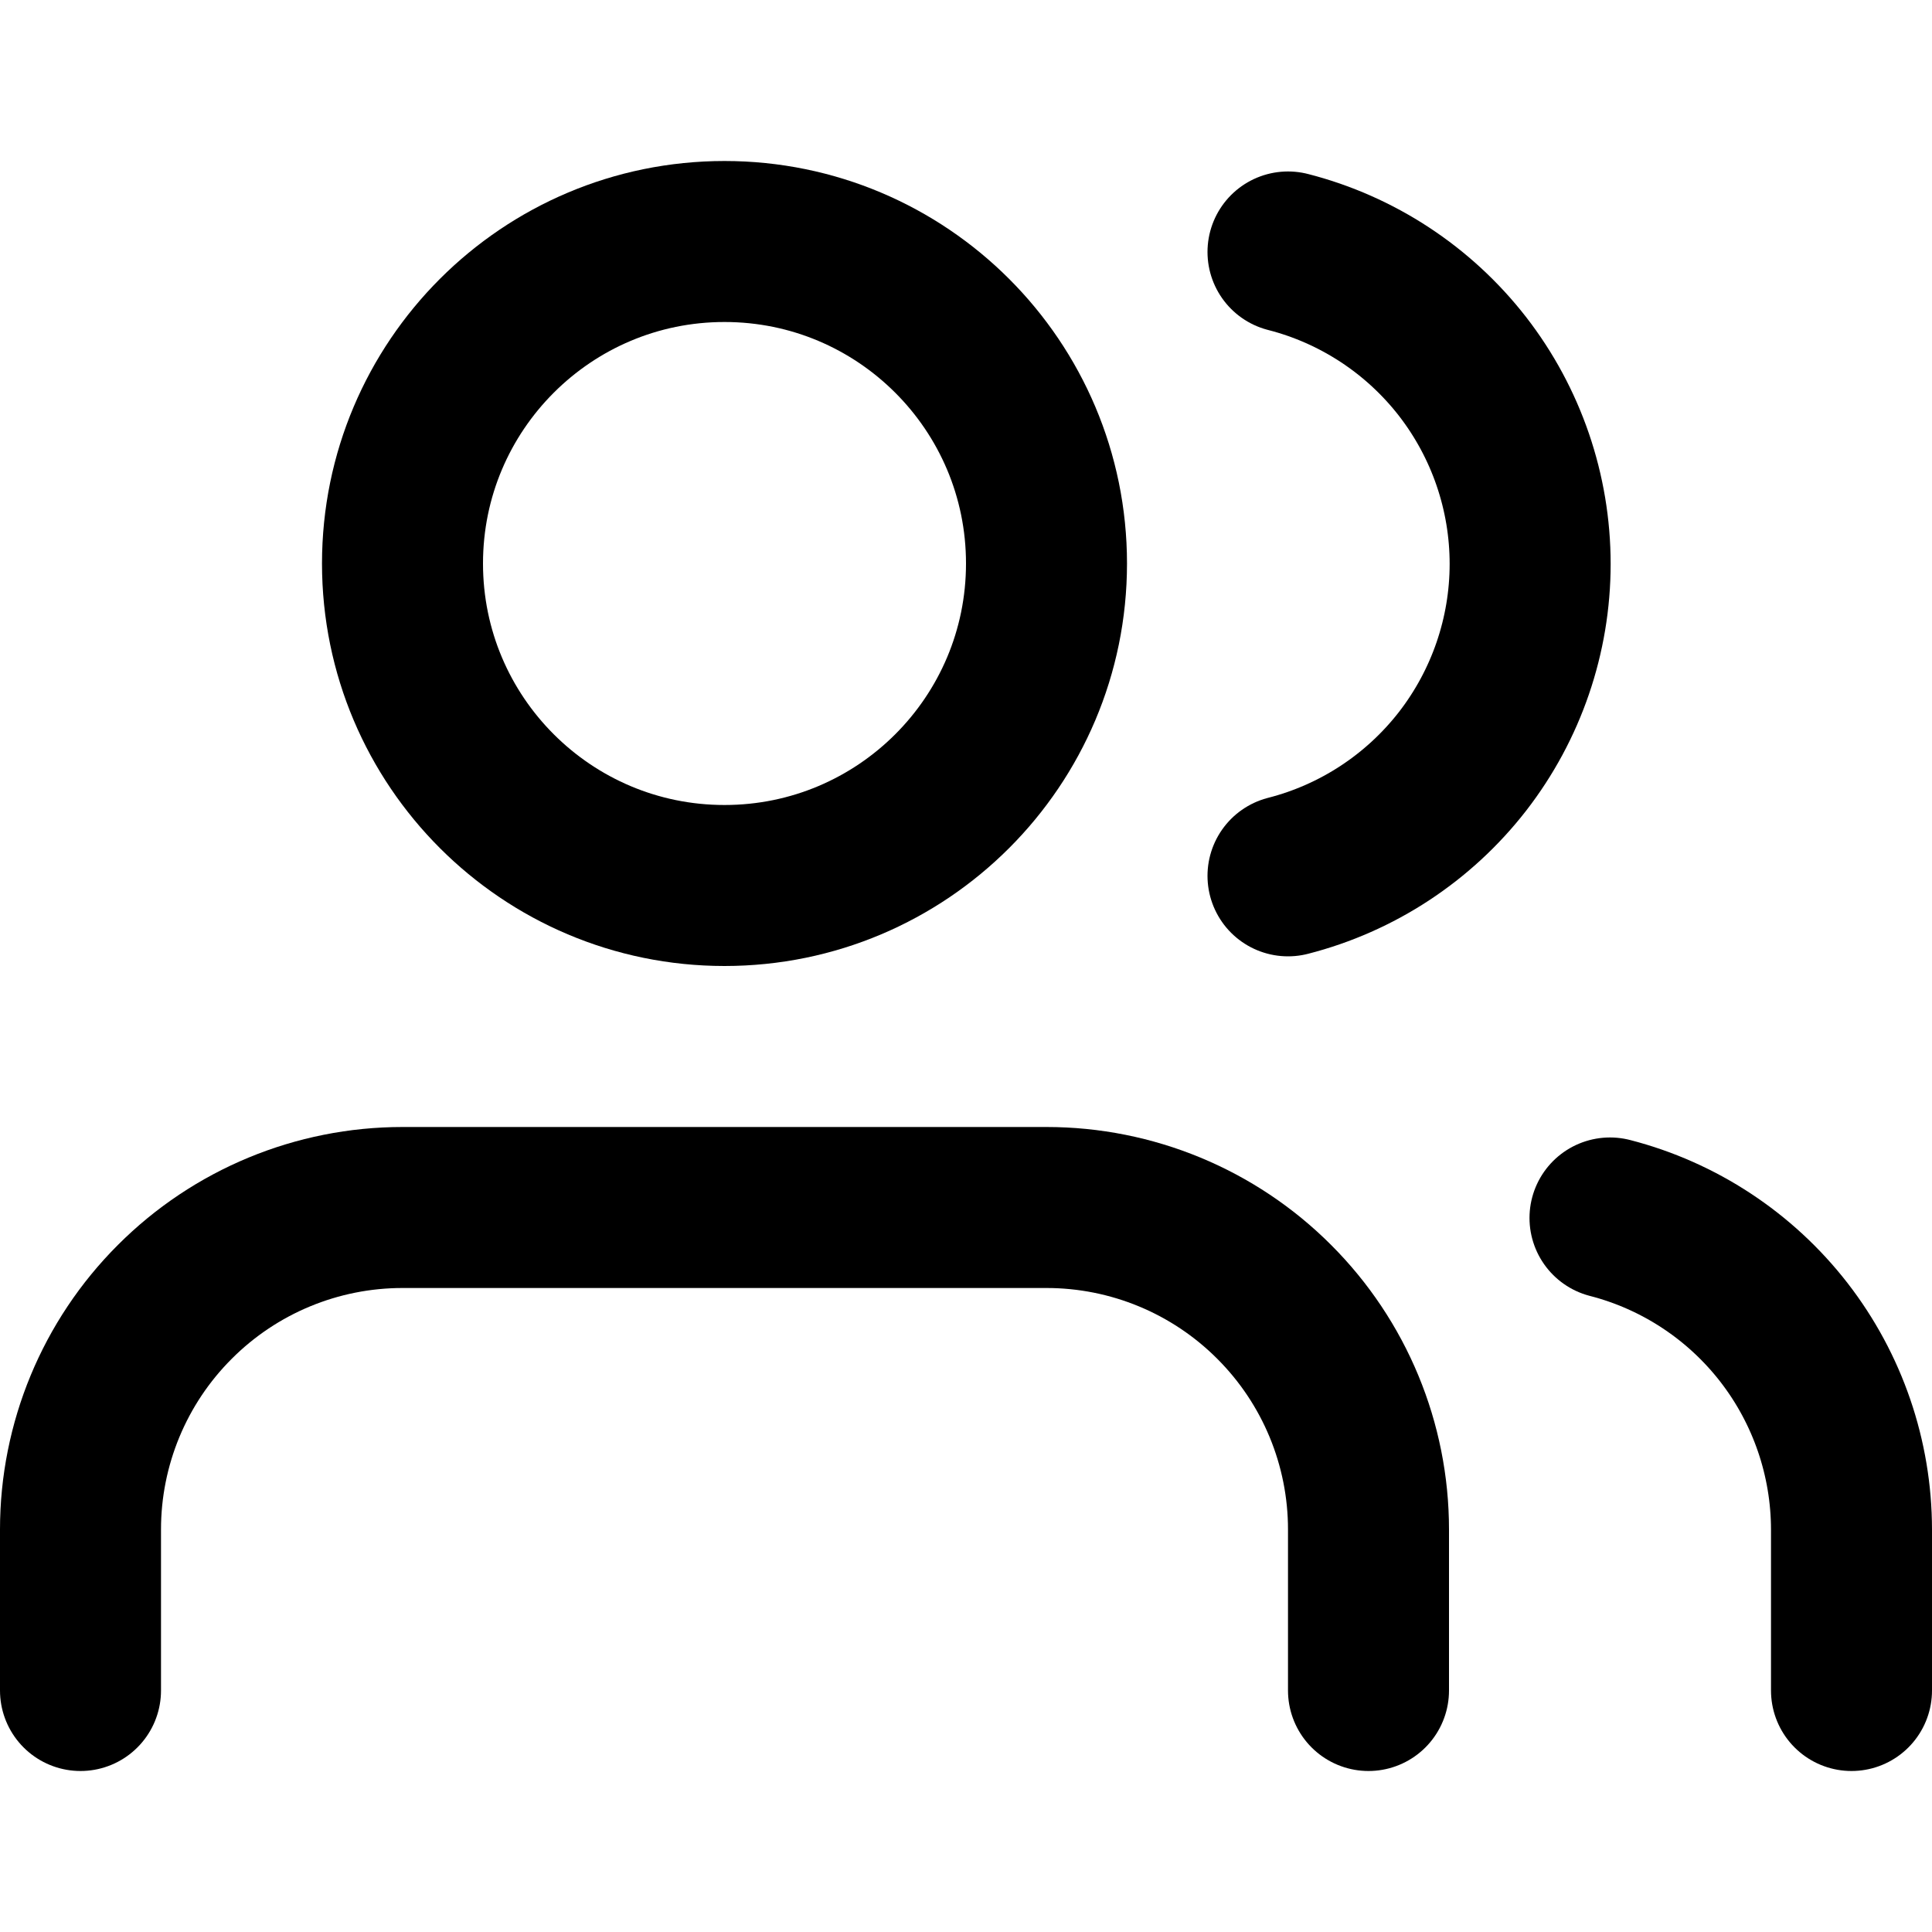
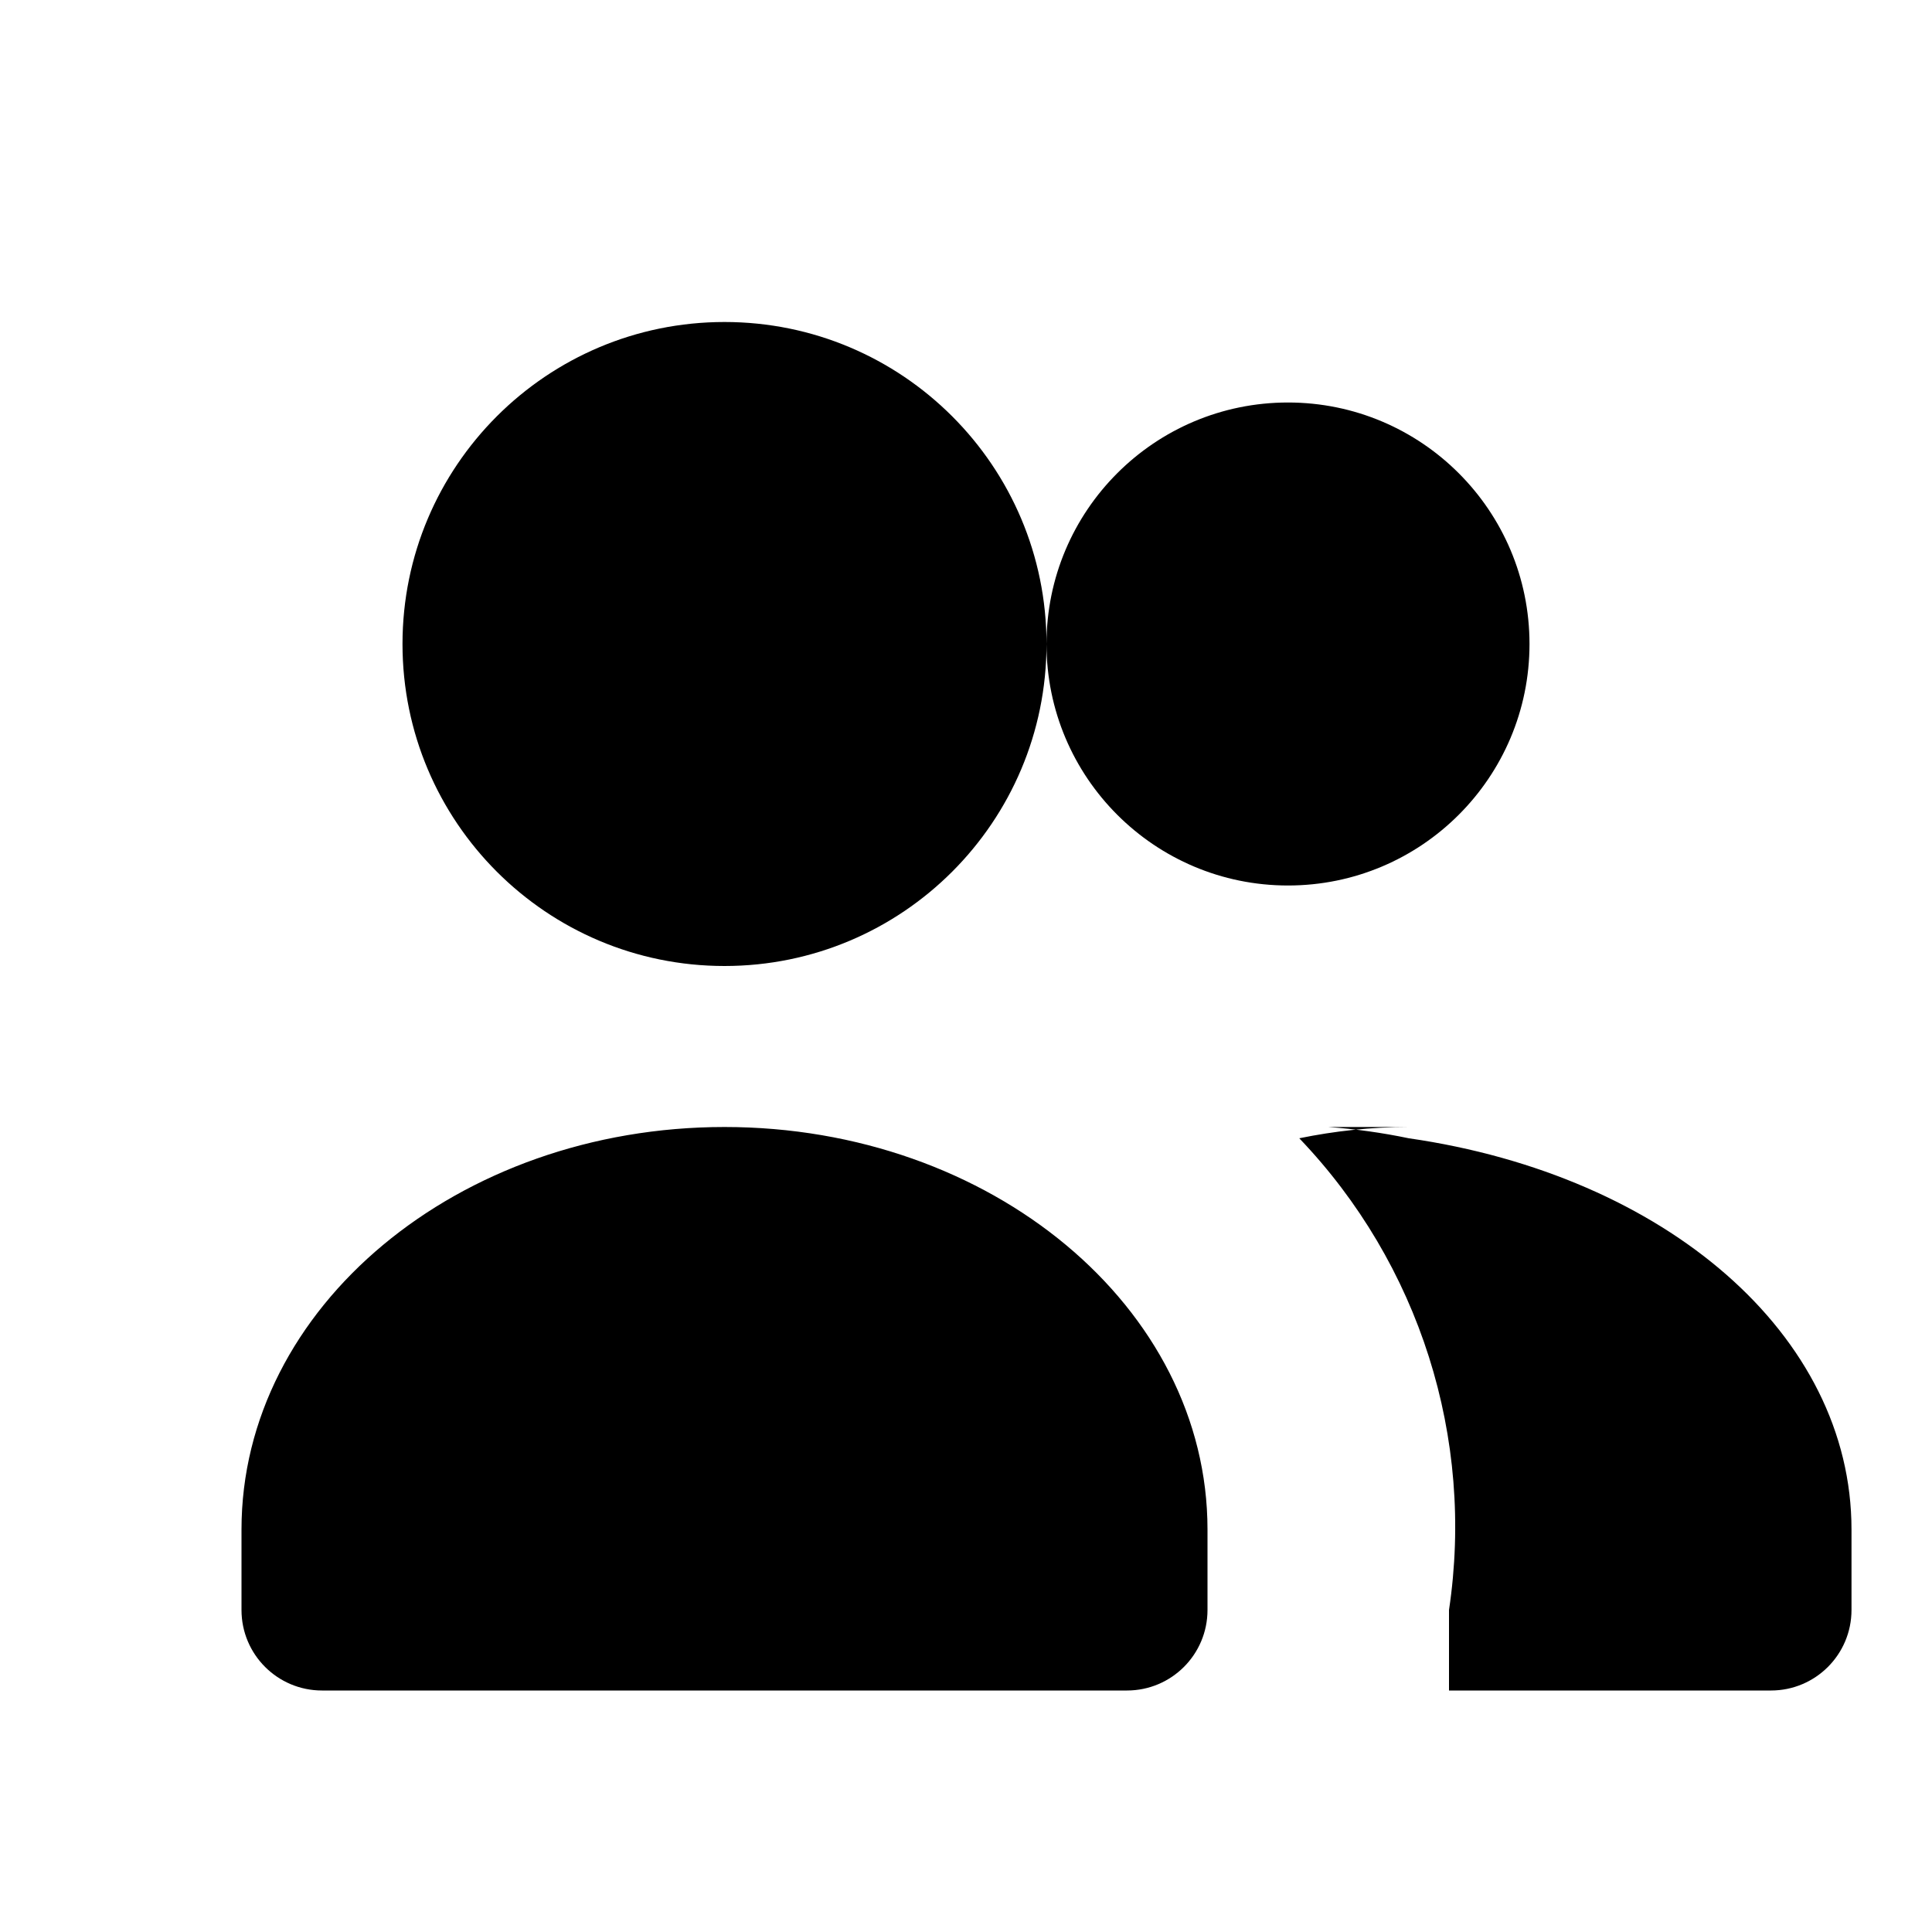
<svg xmlns="http://www.w3.org/2000/svg" width="24" height="24" viewBox="0 0 24 24" fill="none">
-   <path d="M17 21V19C17 17.939 16.579 16.922 15.828 16.172C15.078 15.421 14.061 15 13 15H5C3.939 15 2.922 15.421 2.172 16.172C1.421 16.922 1 17.939 1 19V21" stroke="currentColor" stroke-width="2" stroke-linecap="round" stroke-linejoin="round" />
-   <path d="M9 11C11.209 11 13 9.209 13 7C13 4.791 11.209 3 9 3C6.791 3 5 4.791 5 7C5 9.209 6.791 11 9 11Z" stroke="currentColor" stroke-width="2" stroke-linecap="round" stroke-linejoin="round" />
-   <path d="M23 21V19C22.999 18.114 22.704 17.253 22.161 16.552C21.618 15.852 20.858 15.351 20 15.13" stroke="currentColor" stroke-width="2" stroke-linecap="round" stroke-linejoin="round" />
-   <path d="M16 3.13C16.86 3.35 17.623 3.851 18.168 4.552C18.712 5.254 19.008 6.117 19.008 7.005C19.008 7.893 18.712 8.756 18.168 9.458C17.623 10.159 16.86 10.66 16 10.88" stroke="currentColor" stroke-width="2" stroke-linecap="round" stroke-linejoin="round" />
+   <path d="M9 12a4 4 0 1 0 0-8 4 4 0 0 0 0 8Zm7-1a3 3 0 1 0 0-6 3 3 0 0 0 0 6Zm-7 3c-3.31 0-6 2.24-6 5v1a1 1 0 0 0 1 1h10a1 1 0 0 0 1-1v-1c0-2.76-2.69-5-6-5Zm8.5 0c-.47 0-.92.05-1.36.14A6.98 6.98 0 0 1 18 20v1h4a1 1 0 0 0 1-1v-1c0-2.42-2.31-4.4-5.5-4.86A7.6 7.6 0 0 0 16.5 14Z" fill="currentColor" />
</svg>
